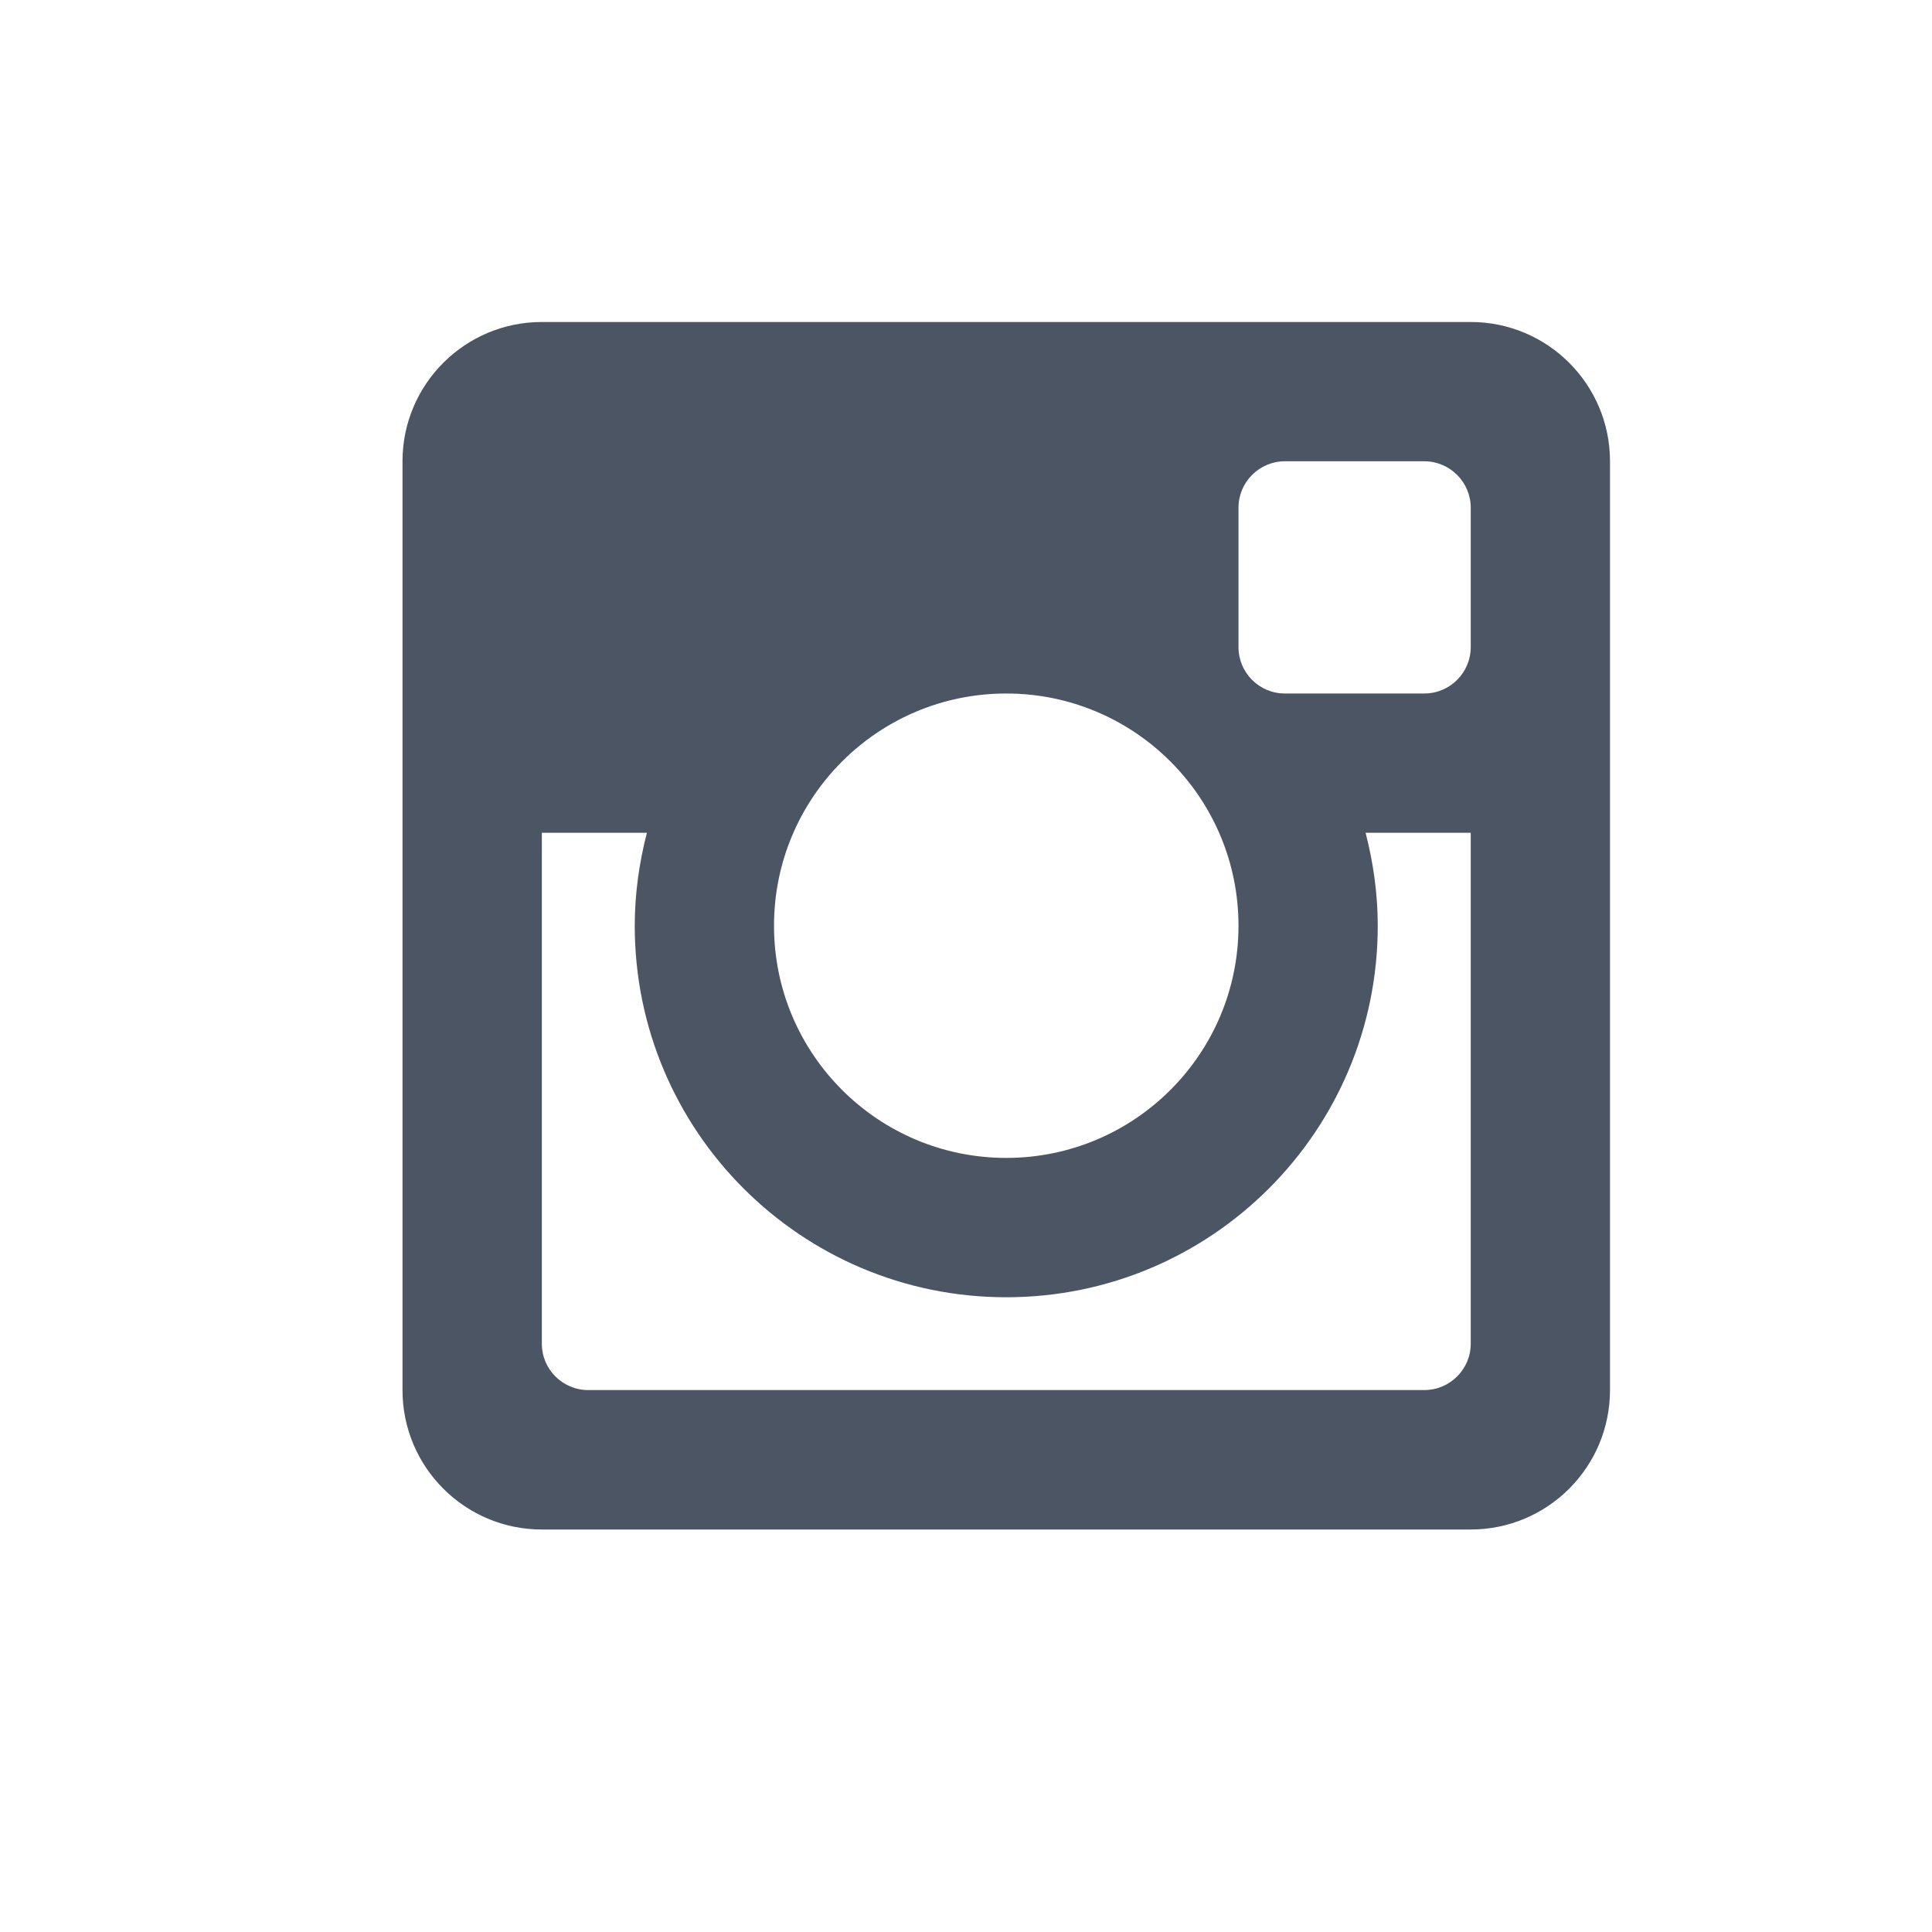
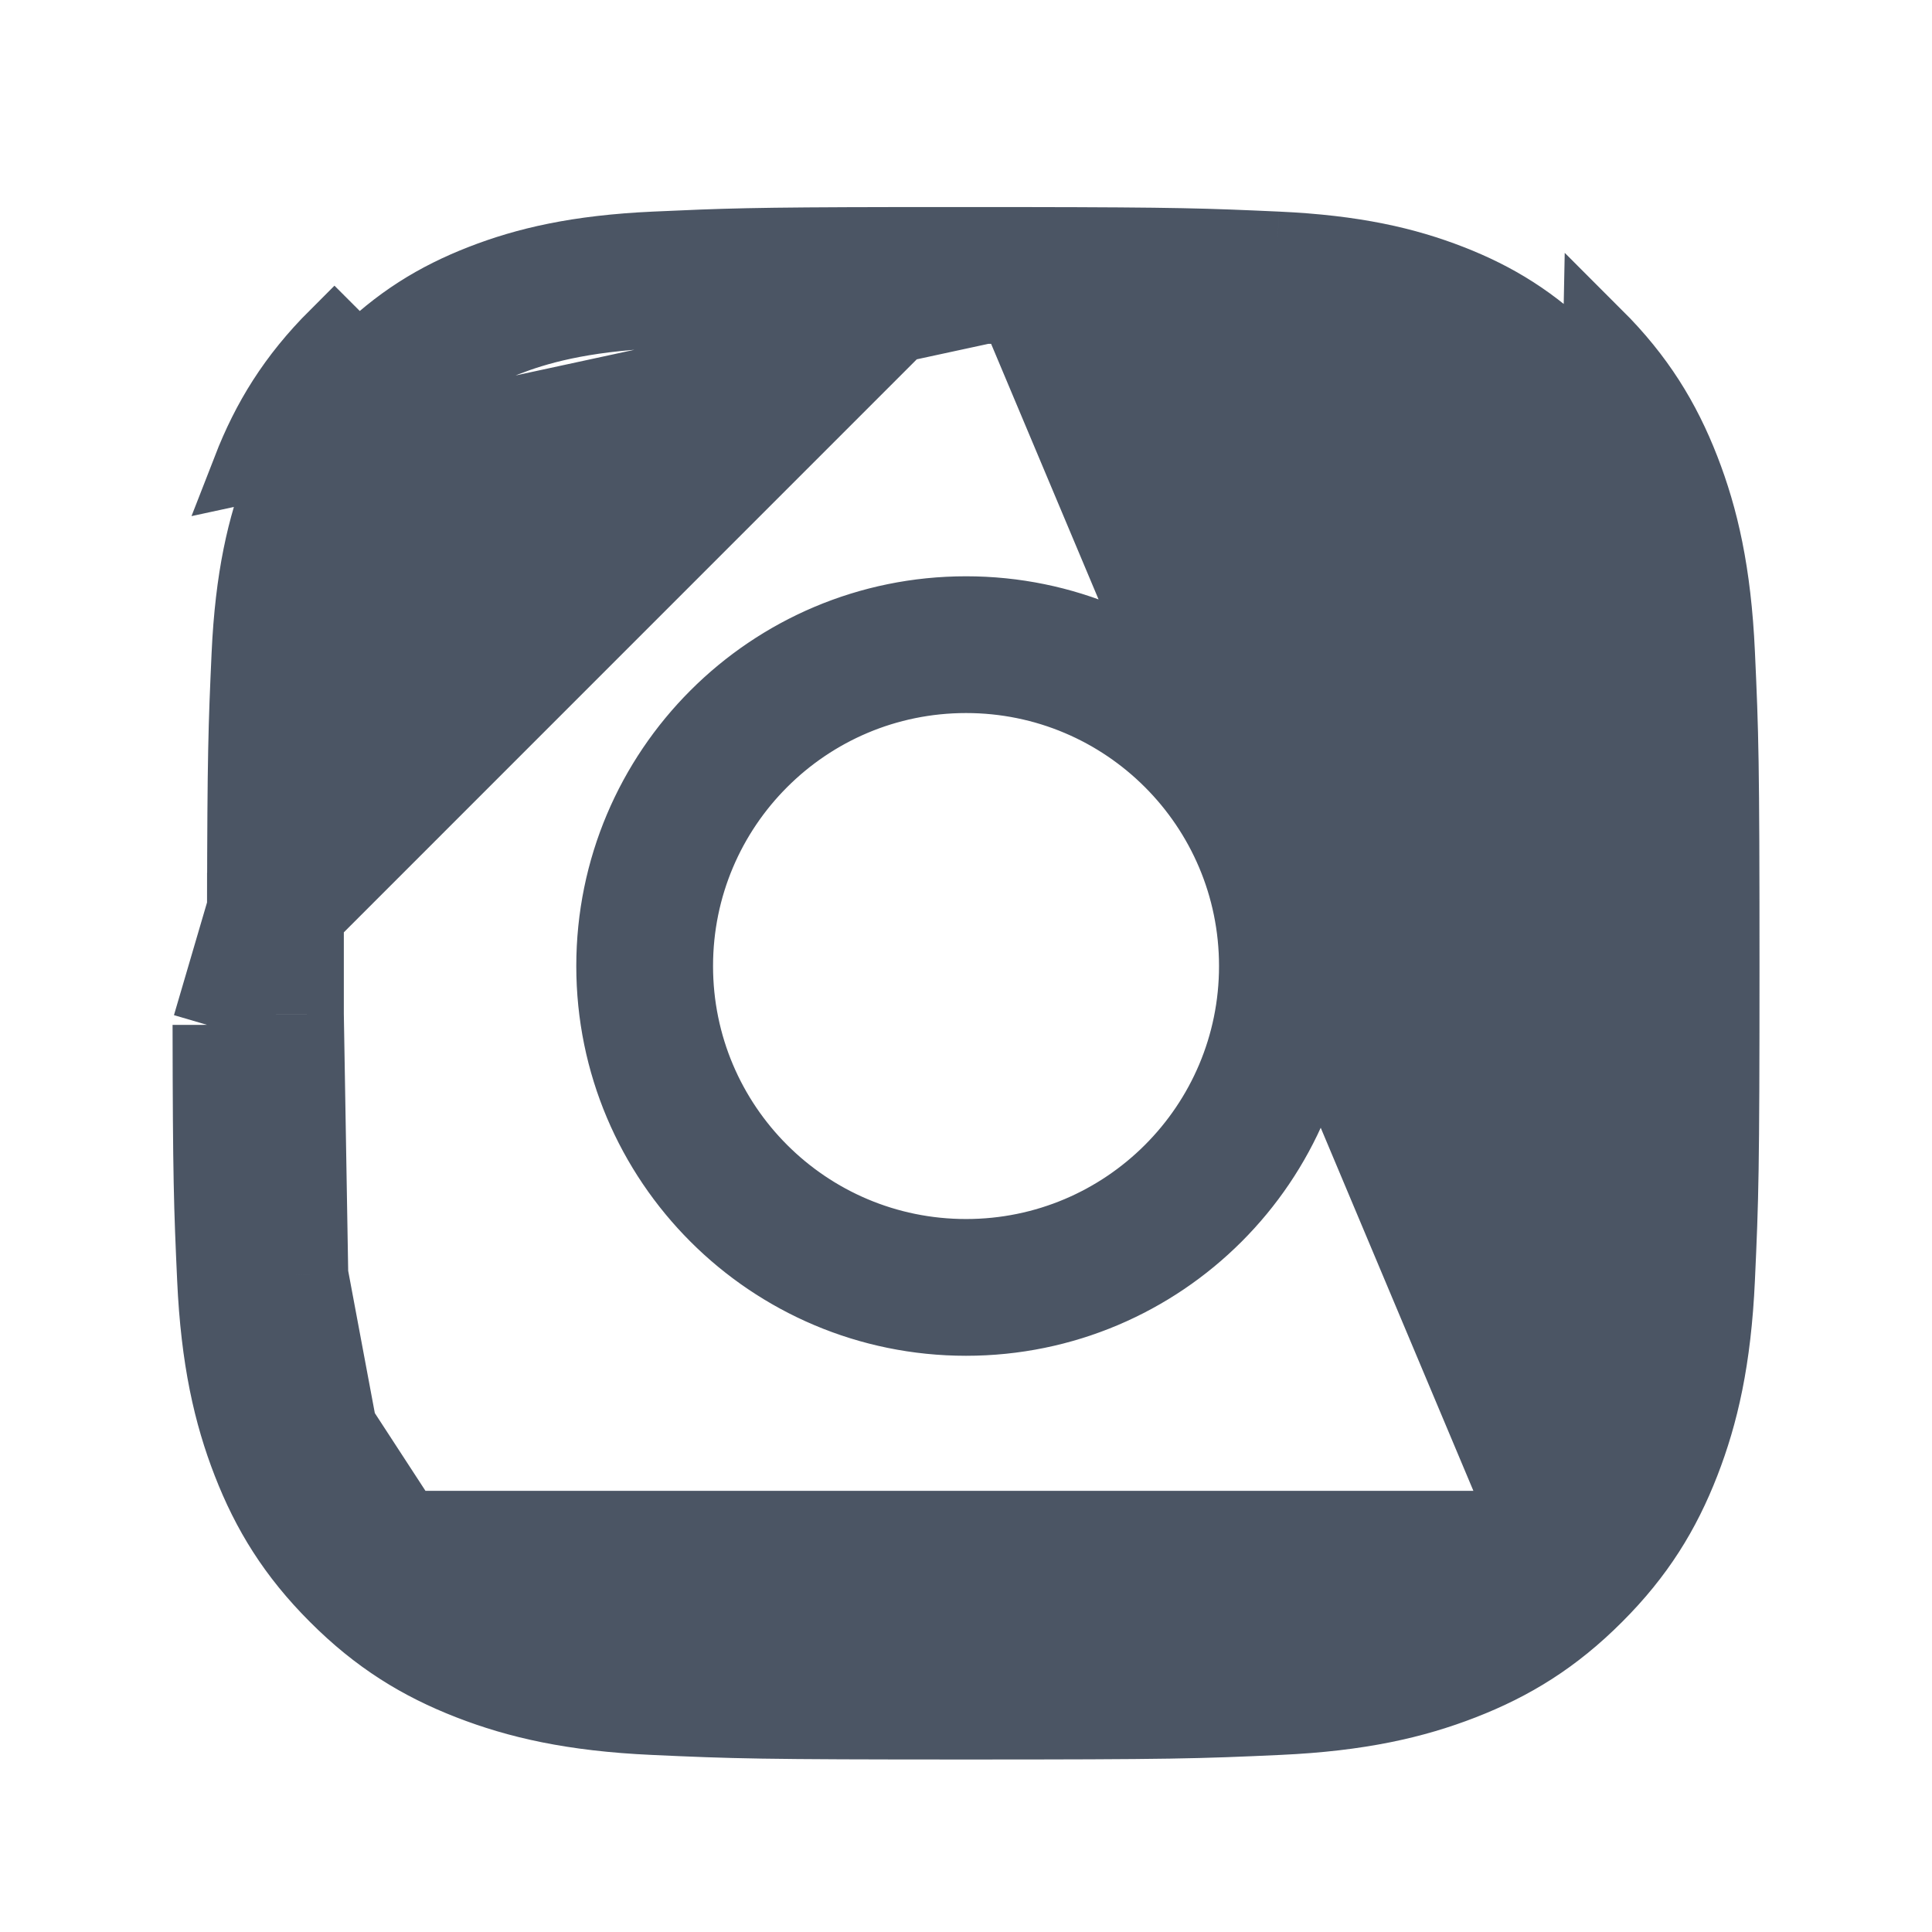
- <svg xmlns="http://www.w3.org/2000/svg" width="24px" height="24px" viewBox="0 0 24 24" version="1.1">
-   <defs />
-   <g id="guide" stroke="none" stroke-width="1" fill="none" fill-rule="evenodd">
-     <g id="icn-instgram" fill="#4B5564">
-       <path d="M18.27,10.345 L16.964,10.345 C17.059,10.715 17.115,11.101 17.115,11.5 C17.115,14.049 15.049,16.115 12.5,16.115 C9.951,16.115 7.885,14.049 7.885,11.5 C7.885,11.101 7.941,10.715 8.036,10.345 L6.731,10.345 L6.731,16.692 C6.731,17.01 6.989,17.268 7.308,17.268 L17.692,17.268 C18.011,17.268 18.27,17.01 18.27,16.692 L18.27,10.345 L18.27,10.345 Z M18.27,6.307 C18.27,5.989 18.011,5.73 17.692,5.73 L15.962,5.73 C15.643,5.73 15.385,5.989 15.385,6.307 L15.385,8.038 C15.385,8.357 15.643,8.615 15.962,8.615 L17.692,8.615 C18.011,8.615 18.27,8.357 18.27,8.038 L18.27,6.307 L18.27,6.307 Z M12.5,8.615 C10.907,8.615 9.615,9.906 9.615,11.5 C9.615,13.093 10.907,14.384 12.5,14.384 C14.093,14.384 15.385,13.093 15.385,11.5 C15.385,9.906 14.093,8.615 12.5,8.615 L12.5,8.615 Z M18.27,19 L6.73,19 C5.775,19 5,18.225 5,17.268 L5,5.73 C5,4.775 5.775,4 6.73,4 L18.27,4 C19.225,4 20,4.775 20,5.73 L20,17.268 C20,18.225 19.225,19 18.27,19 L18.27,19 Z" id="Shape" />
-     </g>
-   </g>
+ <svg xmlns="http://www.w3.org/2000/svg" width="28" height="28" viewBox="0 0 28 28" fill="none">
+   <path d="M18.513 3.566L18.513 3.566C17.472 3.519 17.069 3.504 14.853 3.501H13.149H13.148L12.968 3.501C12.968 3.501 12.968 3.501 12.968 3.501C10.909 3.504 10.501 3.52 9.488 3.566L9.488 3.566C8.365 3.617 7.619 3.794 6.976 4.044L6.976 4.044C6.313 4.302 5.759 4.641 5.2 5.2C5.2 5.2 5.2 5.2 5.2 5.2M18.513 3.566L3.578 6.795C3.859 6.072 4.235 5.458 4.847 4.847L5.2 5.2M18.513 3.566C19.636 3.617 20.382 3.794 21.025 4.044L21.025 4.044C21.688 4.302 22.242 4.641 22.801 5.2M18.513 3.566L22.801 5.2M5.2 5.2C4.641 5.759 4.302 6.313 4.044 6.976L4.044 6.976C3.794 7.619 3.617 8.365 3.566 9.488L3.566 9.488C3.519 10.529 3.504 10.932 3.501 13.149M5.2 5.2L3.501 13.149M3.501 13.149V13.148H3.001L3.501 13.149C3.501 13.149 3.501 13.149 3.501 13.149ZM3.501 13.149V14.853M3.501 13.149L3.001 14.853M3.501 14.853C3.501 14.852 3.501 14.852 3.501 14.852L3.001 14.853M3.501 14.853V14.853H3.001M3.501 14.853C3.504 17.069 3.519 17.472 3.566 18.513L3.566 18.513C3.617 19.636 3.794 20.382 4.044 21.025L4.044 21.025C4.302 21.688 4.641 22.242 5.2 22.801M3.001 14.853C3.004 17.075 3.019 17.485 3.067 18.536C3.12 19.707 3.306 20.506 3.578 21.206C3.859 21.929 4.235 22.543 4.847 23.154M5.2 22.801C5.2 22.801 5.2 22.801 5.2 22.801L4.847 23.154M5.2 22.801L4.847 23.154M5.2 22.801C5.759 23.36 6.313 23.699 6.976 23.957C7.619 24.207 8.365 24.384 9.488 24.435L9.465 24.934M4.847 23.154C5.458 23.766 6.072 24.142 6.795 24.423C7.495 24.695 8.294 24.881 9.465 24.934M9.465 24.934L9.488 24.435C10.65 24.488 11.016 24.5 14.001 24.5C16.985 24.5 17.351 24.488 18.513 24.435L18.536 24.934M9.465 24.934C10.639 24.988 11.013 25 14.001 25C16.988 25 17.363 24.988 18.536 24.934M18.536 24.934L18.513 24.435C19.636 24.384 20.382 24.207 21.025 23.957C21.688 23.699 22.242 23.36 22.801 22.801M18.536 24.934C19.707 24.881 20.506 24.695 21.206 24.423C21.929 24.142 22.543 23.766 23.154 23.154M22.801 22.801L23.154 4.847C23.766 5.458 24.142 6.072 24.423 6.795C24.695 7.495 24.881 8.294 24.934 9.465C24.988 10.639 25 11.013 25 14.001C25 16.988 24.988 17.363 24.934 18.536C24.881 19.707 24.695 20.506 24.423 21.206C24.142 21.929 23.766 22.543 23.154 23.154M22.801 22.801C22.801 22.801 22.801 22.801 22.801 22.801C23.36 22.242 23.699 21.688 23.957 21.025C24.207 20.382 24.384 19.636 24.435 18.513C24.488 17.351 24.5 16.985 24.5 14.001C24.5 11.015 24.488 10.65 24.435 9.488C24.384 8.365 24.207 7.619 23.957 6.976C23.699 6.313 23.36 5.759 22.801 5.2M22.801 22.801L23.154 23.154M23.154 23.154L22.801 5.2M14.696 4.483H14.697C17.007 4.485 17.397 4.498 18.468 4.547C19.596 4.599 20.232 4.789 20.669 4.959C21.246 5.184 21.672 5.46 22.106 5.895C22.541 6.329 22.817 6.755 23.042 7.332C23.212 7.769 23.402 8.405 23.454 9.533C23.503 10.604 23.516 10.994 23.518 13.304L23.518 13.305V14.696V14.697C23.516 17.007 23.503 17.397 23.454 18.468C23.402 19.596 23.212 20.232 23.042 20.669C22.817 21.246 22.541 21.672 22.106 22.106C22.106 22.106 22.106 22.106 22.106 22.106M14.696 4.483L22.106 22.106M14.696 4.483L13.305 4.483L13.304 4.483M14.696 4.483L13.304 4.483M22.106 22.106C21.672 22.541 21.246 22.817 20.669 23.042C20.232 23.212 19.596 23.402 18.468 23.454C17.397 23.503 17.008 23.516 14.697 23.518L14.696 23.518H13.305H13.304C10.993 23.516 10.604 23.503 9.533 23.454C8.405 23.402 7.769 23.212 7.332 23.042C6.755 22.817 6.329 22.541 5.895 22.106M22.106 22.106L5.895 22.106M5.895 22.106C5.46 21.672 5.184 21.247 4.959 20.669M5.895 22.106L4.959 20.669M13.304 4.483C10.994 4.485 10.604 4.498 9.533 4.547C8.405 4.599 7.769 4.789 7.332 4.959C6.755 5.184 6.329 5.46 5.895 5.895C5.46 6.329 5.184 6.755 4.959 7.332C4.789 7.769 4.599 8.405 4.547 9.533C4.498 10.604 4.485 10.994 4.483 13.304V13.305M13.304 4.483L4.483 13.305M4.483 13.305L4.483 14.696L4.483 14.697M4.483 13.305L4.483 14.697M4.483 14.697C4.485 17.007 4.498 17.397 4.547 18.468M4.483 14.697L4.547 18.468M4.547 18.468C4.599 19.596 4.789 20.232 4.959 20.669M4.547 18.468L4.959 20.669M14.001 8.852C16.844 8.852 19.149 11.157 19.149 14.001C19.149 16.844 16.844 19.149 14.001 19.149C11.157 19.149 8.852 16.844 8.852 14.001C8.852 11.157 11.157 8.852 14.001 8.852ZM14.001 9.834C11.699 9.834 9.834 11.699 9.834 14.001C9.834 16.302 11.699 18.167 14.001 18.167C16.302 18.167 18.167 16.302 18.167 14.001C18.167 11.699 16.302 9.834 14.001 9.834ZM19.872 7.309C20.325 7.309 20.692 7.676 20.692 8.129C20.692 8.582 20.325 8.949 19.872 8.949C19.419 8.949 19.052 8.582 19.052 8.129C19.052 7.676 19.419 7.309 19.872 7.309Z" fill="#4B5564" stroke="#4B5564" />
</svg>
